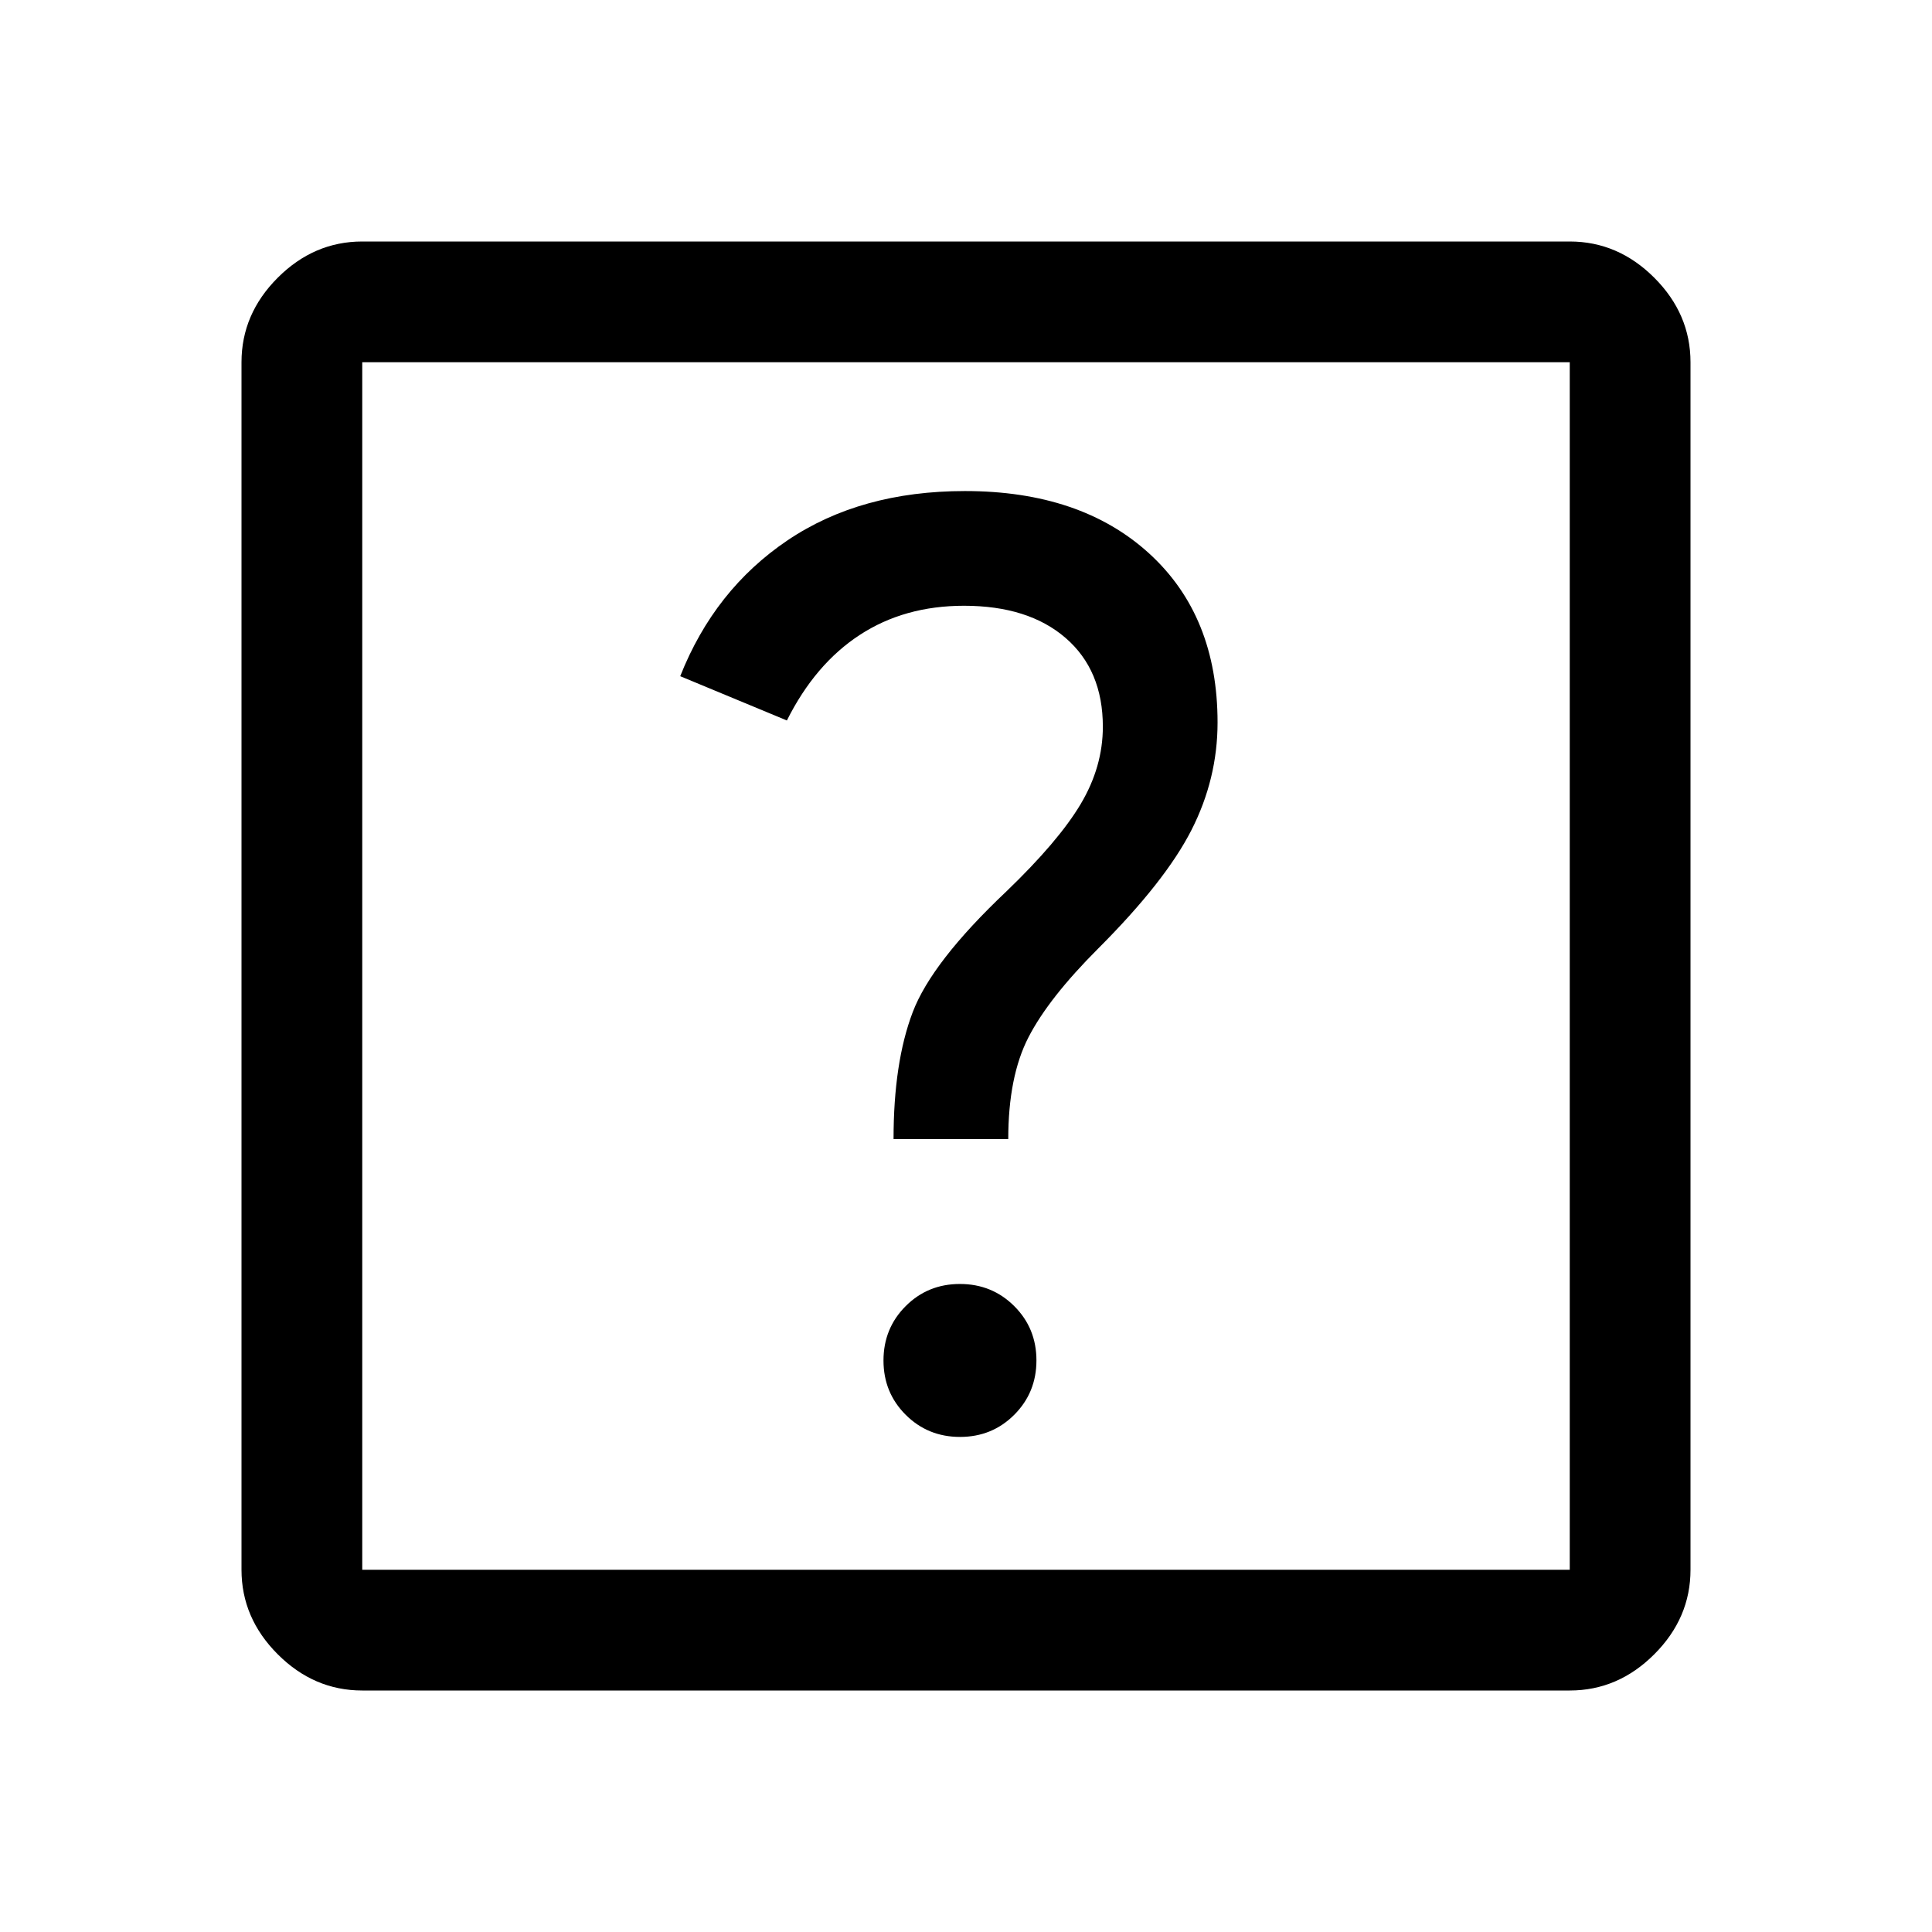
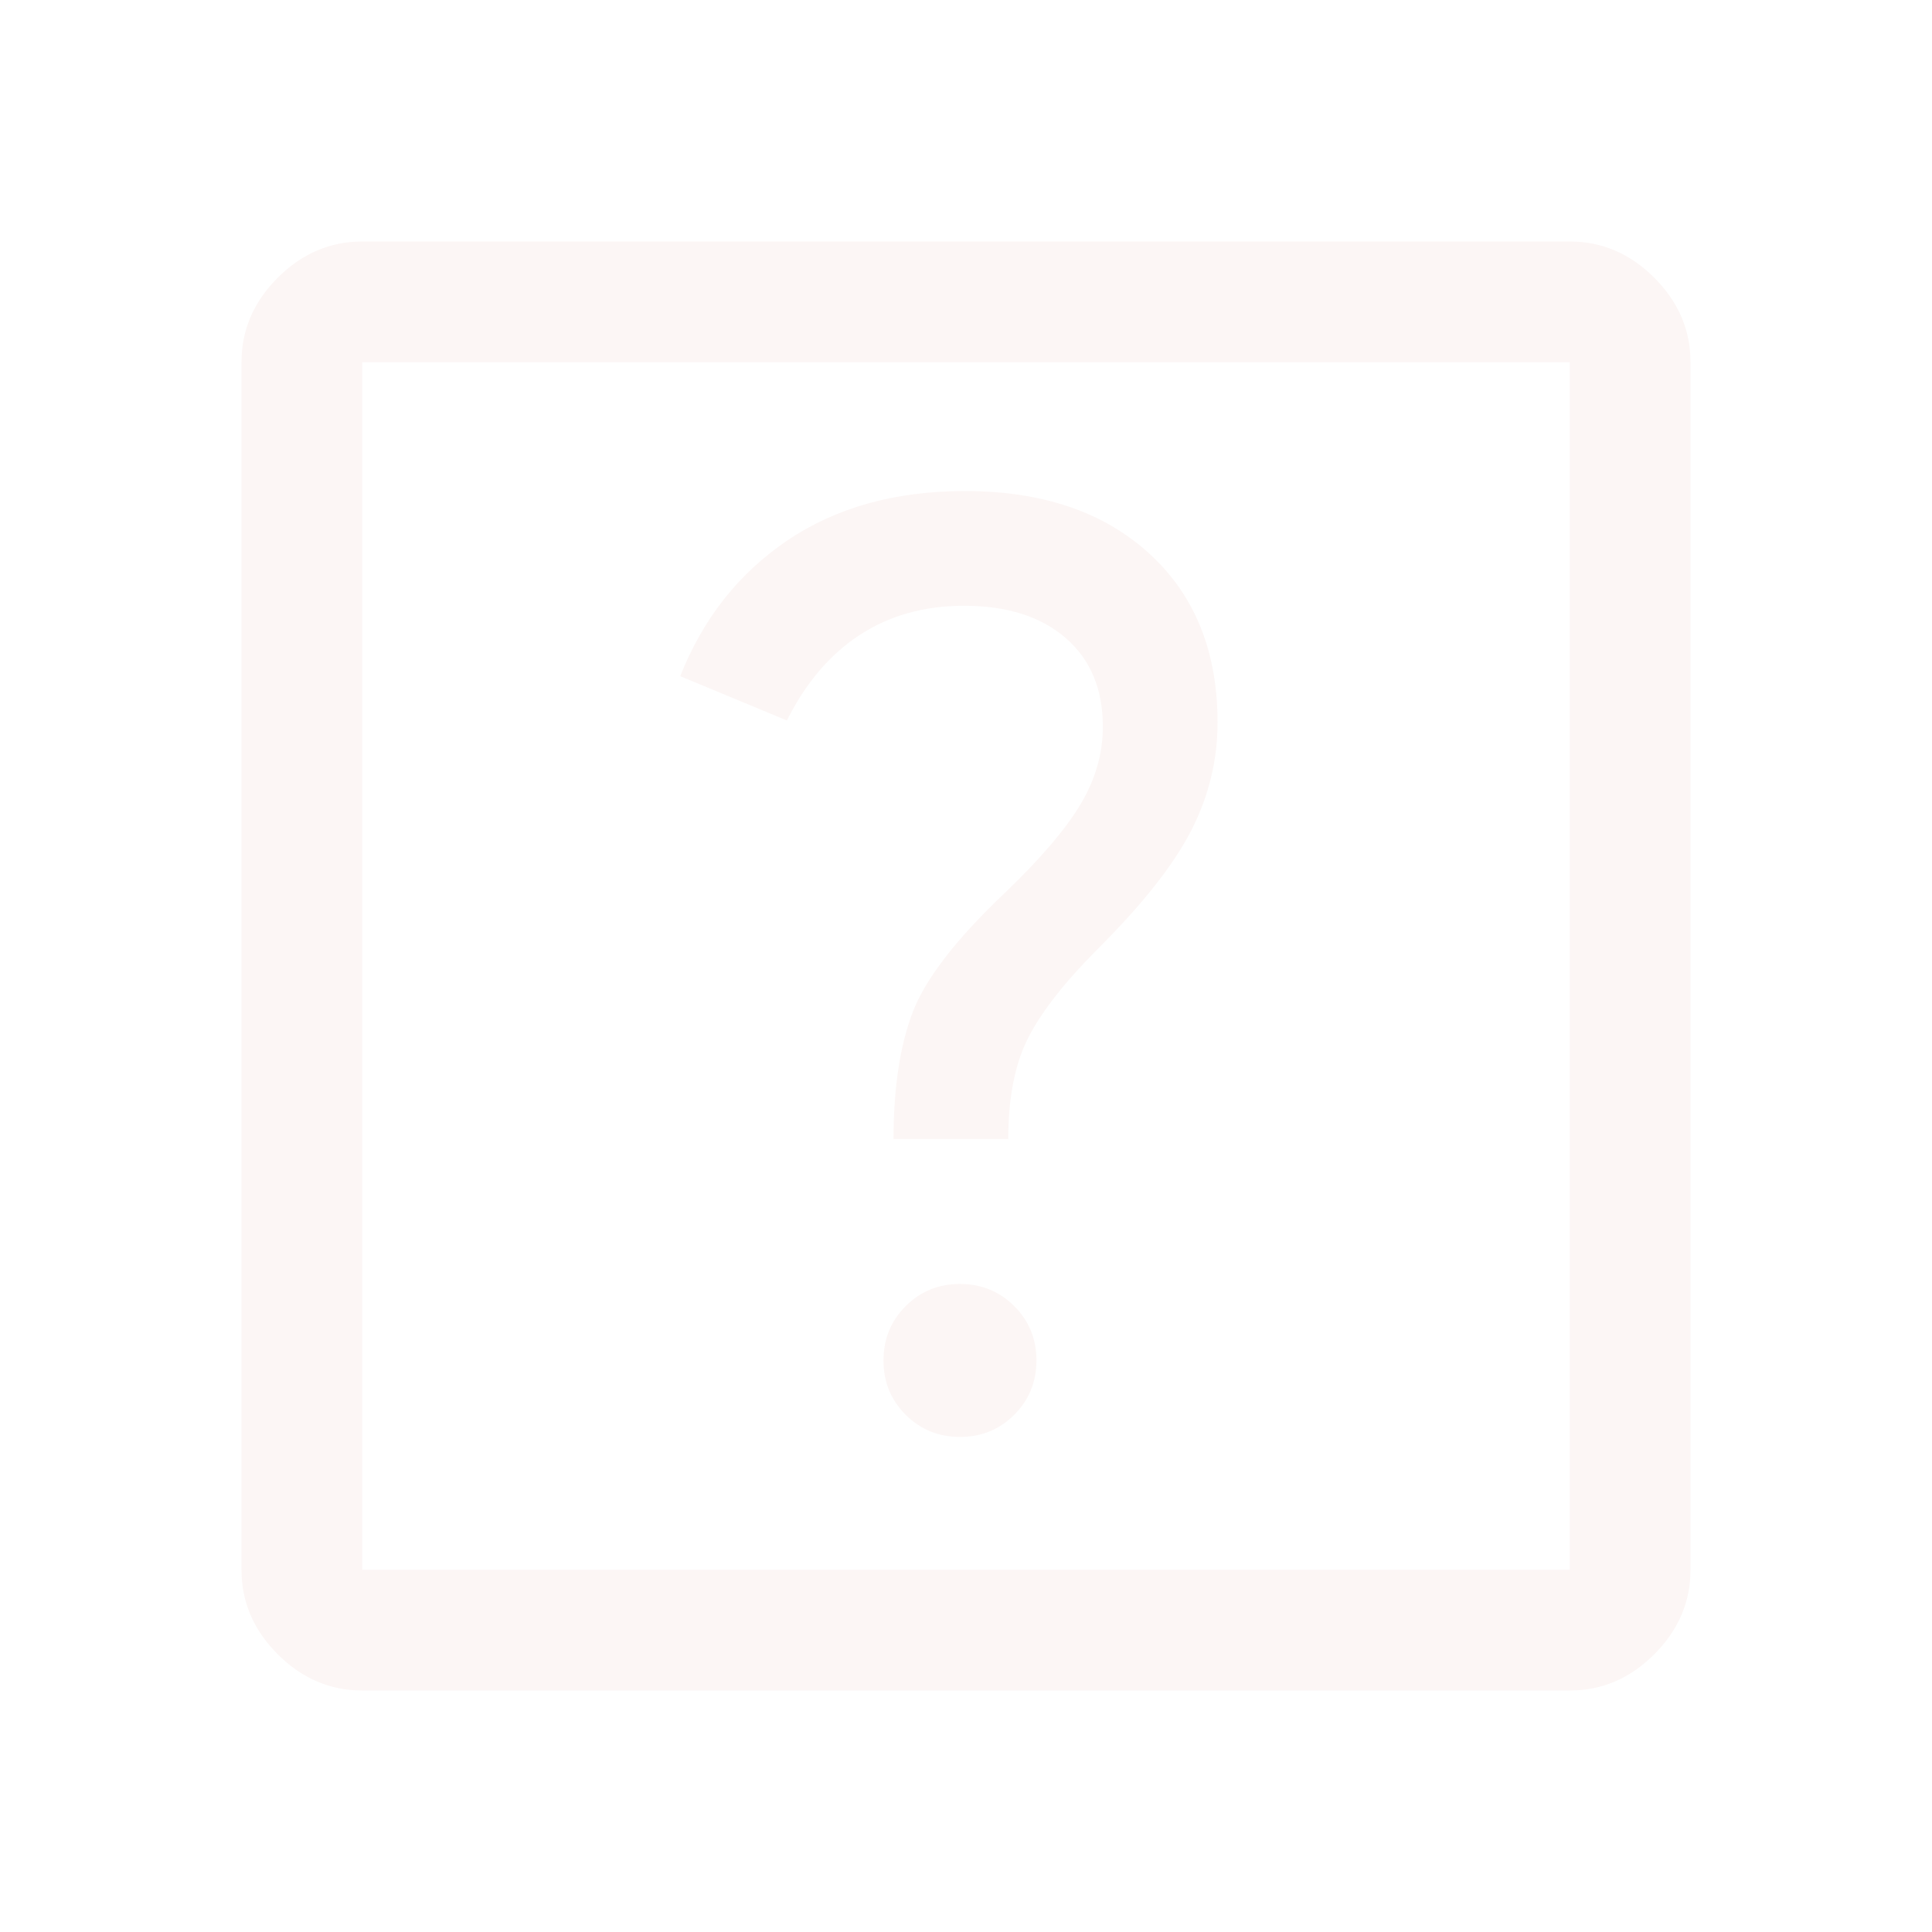
- <svg xmlns="http://www.w3.org/2000/svg" height="48" viewBox="0 96 960 960" width="48">
+ <svg xmlns="http://www.w3.org/2000/svg" fill="#FCF6F5FF" height="48" viewBox="0 96 960 960" width="48">
  <path d="M477.028 810Q493 810 504 798.972q11-11.028 11-27T503.972 745q-11.028-11-27-11T450 745.028q-11 11.028-11 27T450.028 799q11.028 11 27 11ZM444 662h57q0-31 10-50.5t34.721-44.221Q579 534 592 508.5t13-53.5q0-53-34-84t-91.523-31q-51.866 0-88.171 24.5Q355 389 338 432l53 22q14-28 36.2-42.5Q449.4 397 479 397q32 0 50.5 16t18.5 44.098Q548 477 537 495.5T500 539q-37 35-46.5 60t-9.5 63ZM180 936q-24 0-42-18t-18-42V276q0-24 18-42t42-18h600q24 0 42 18t18 42v600q0 24-18 42t-42 18H180Zm0-60h600V276H180v600Zm0-600v600-600Z" />
</svg>
